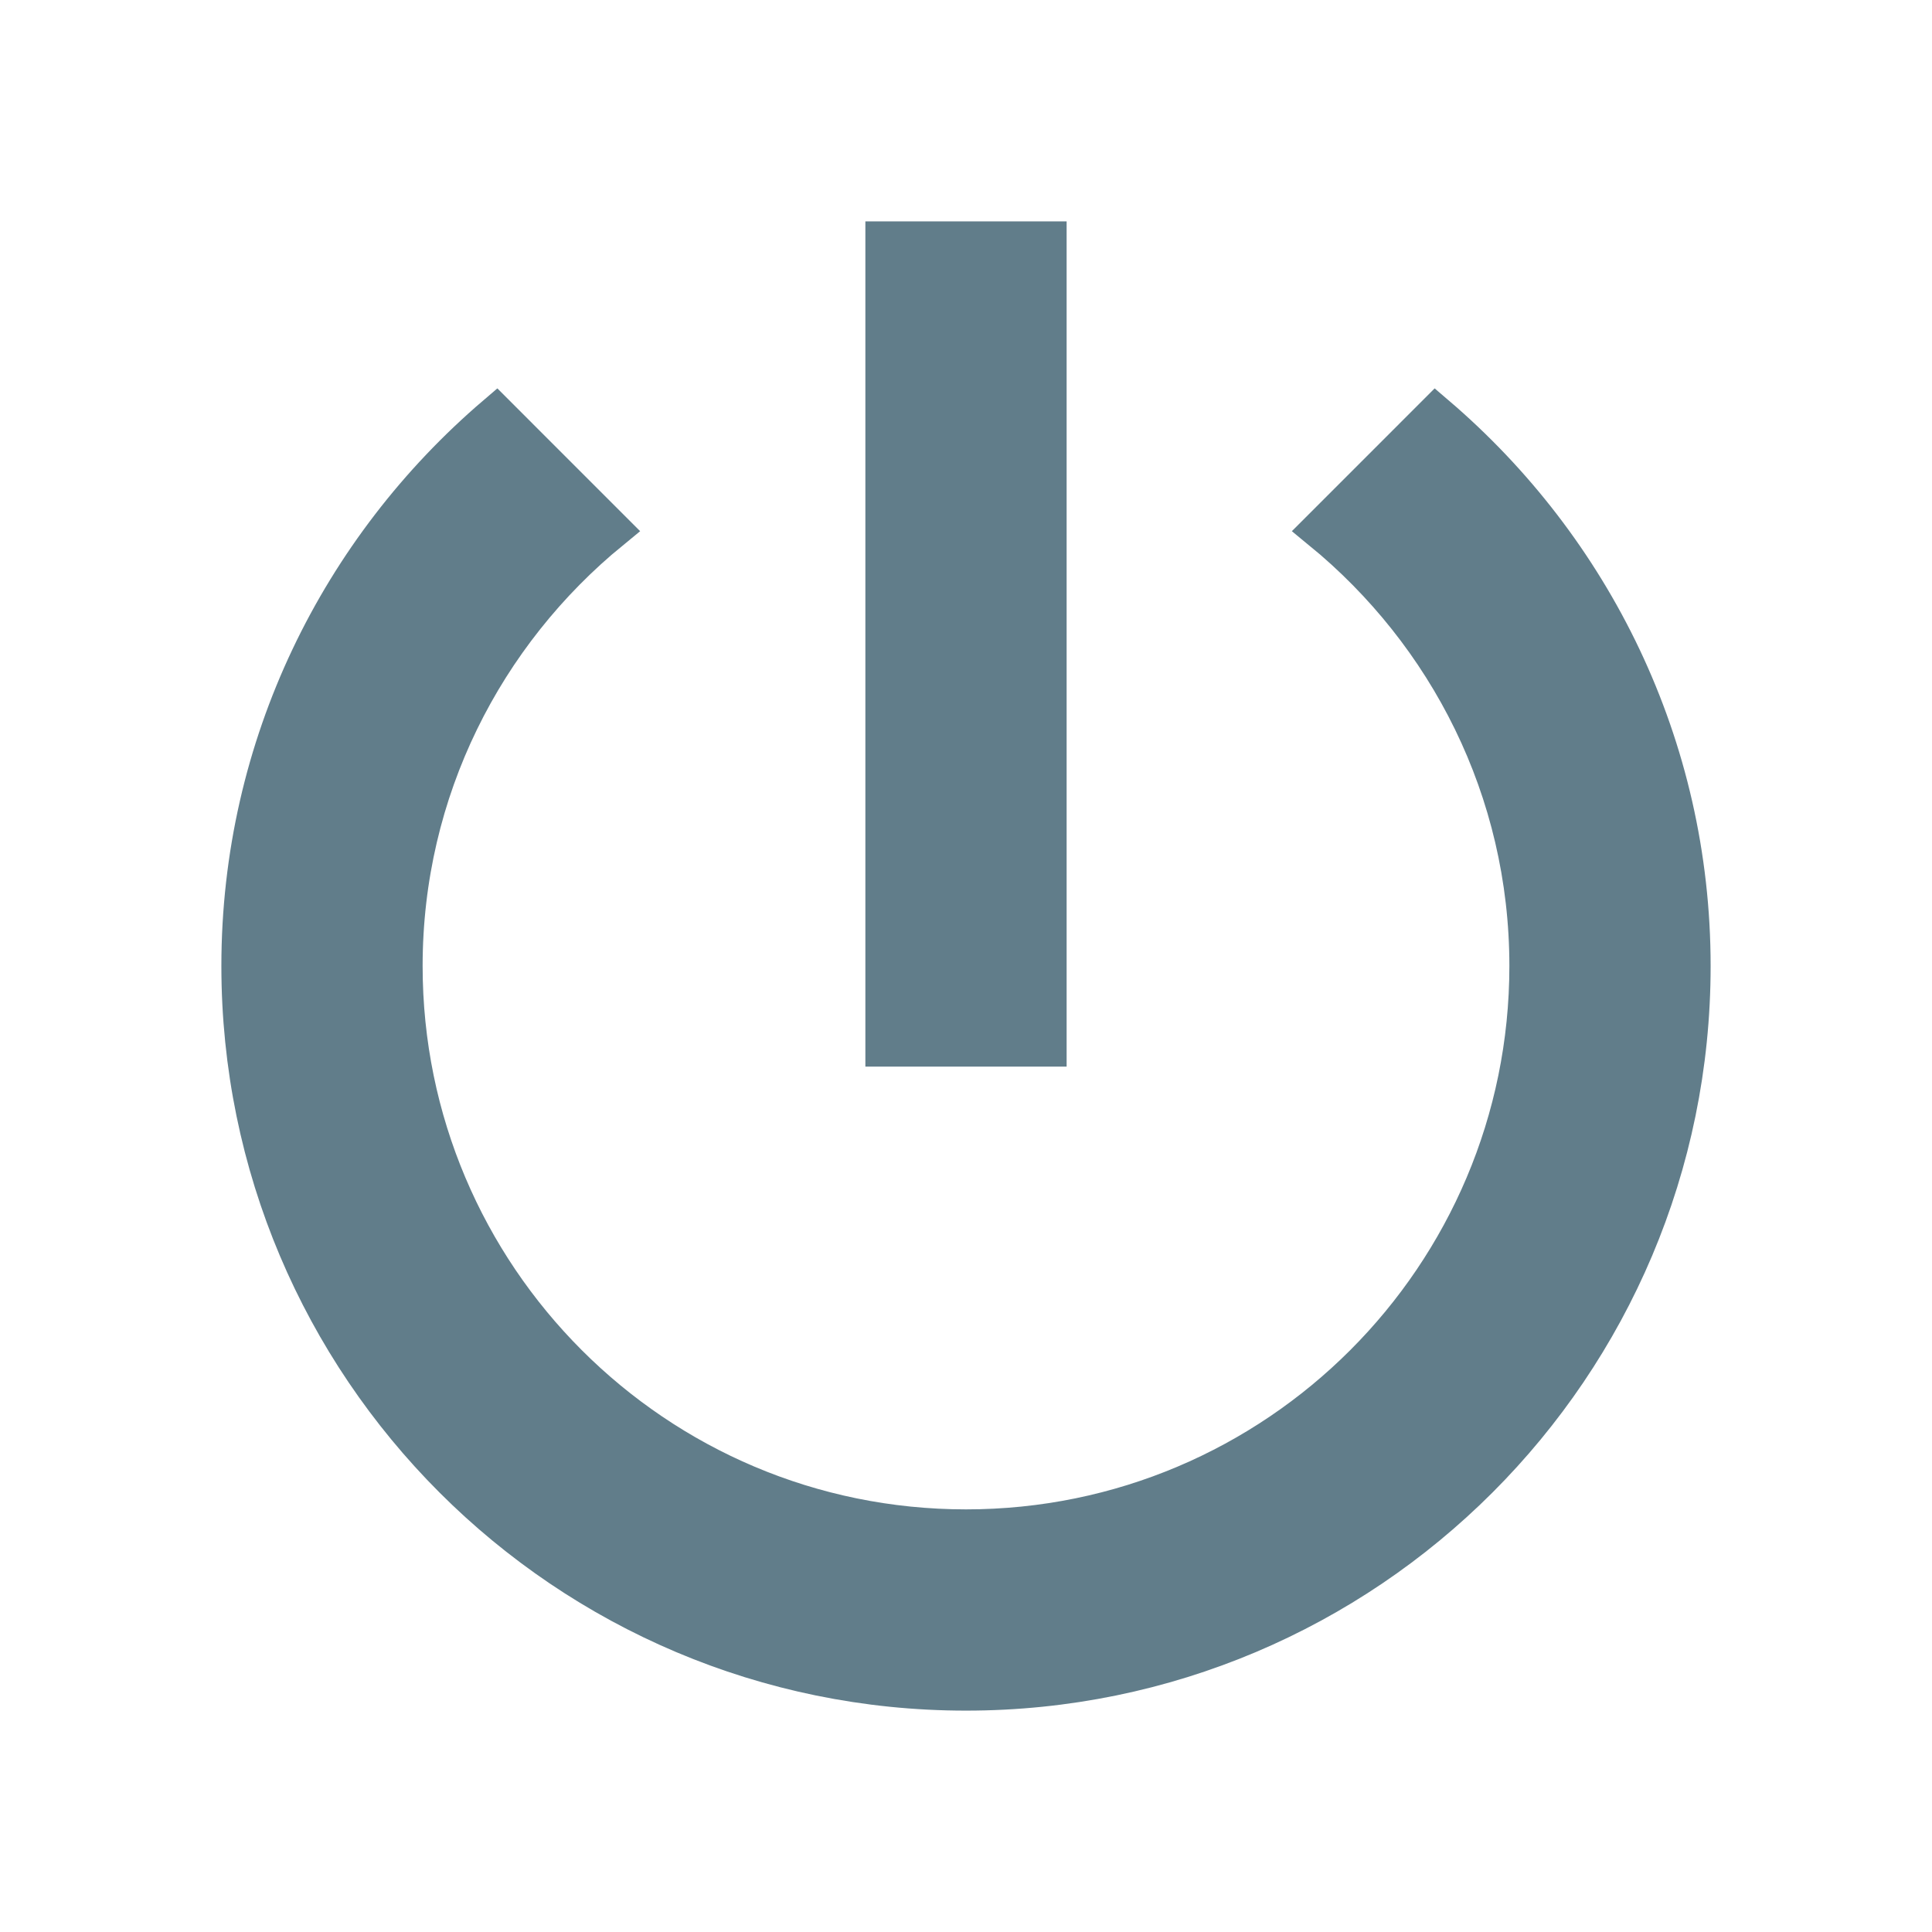
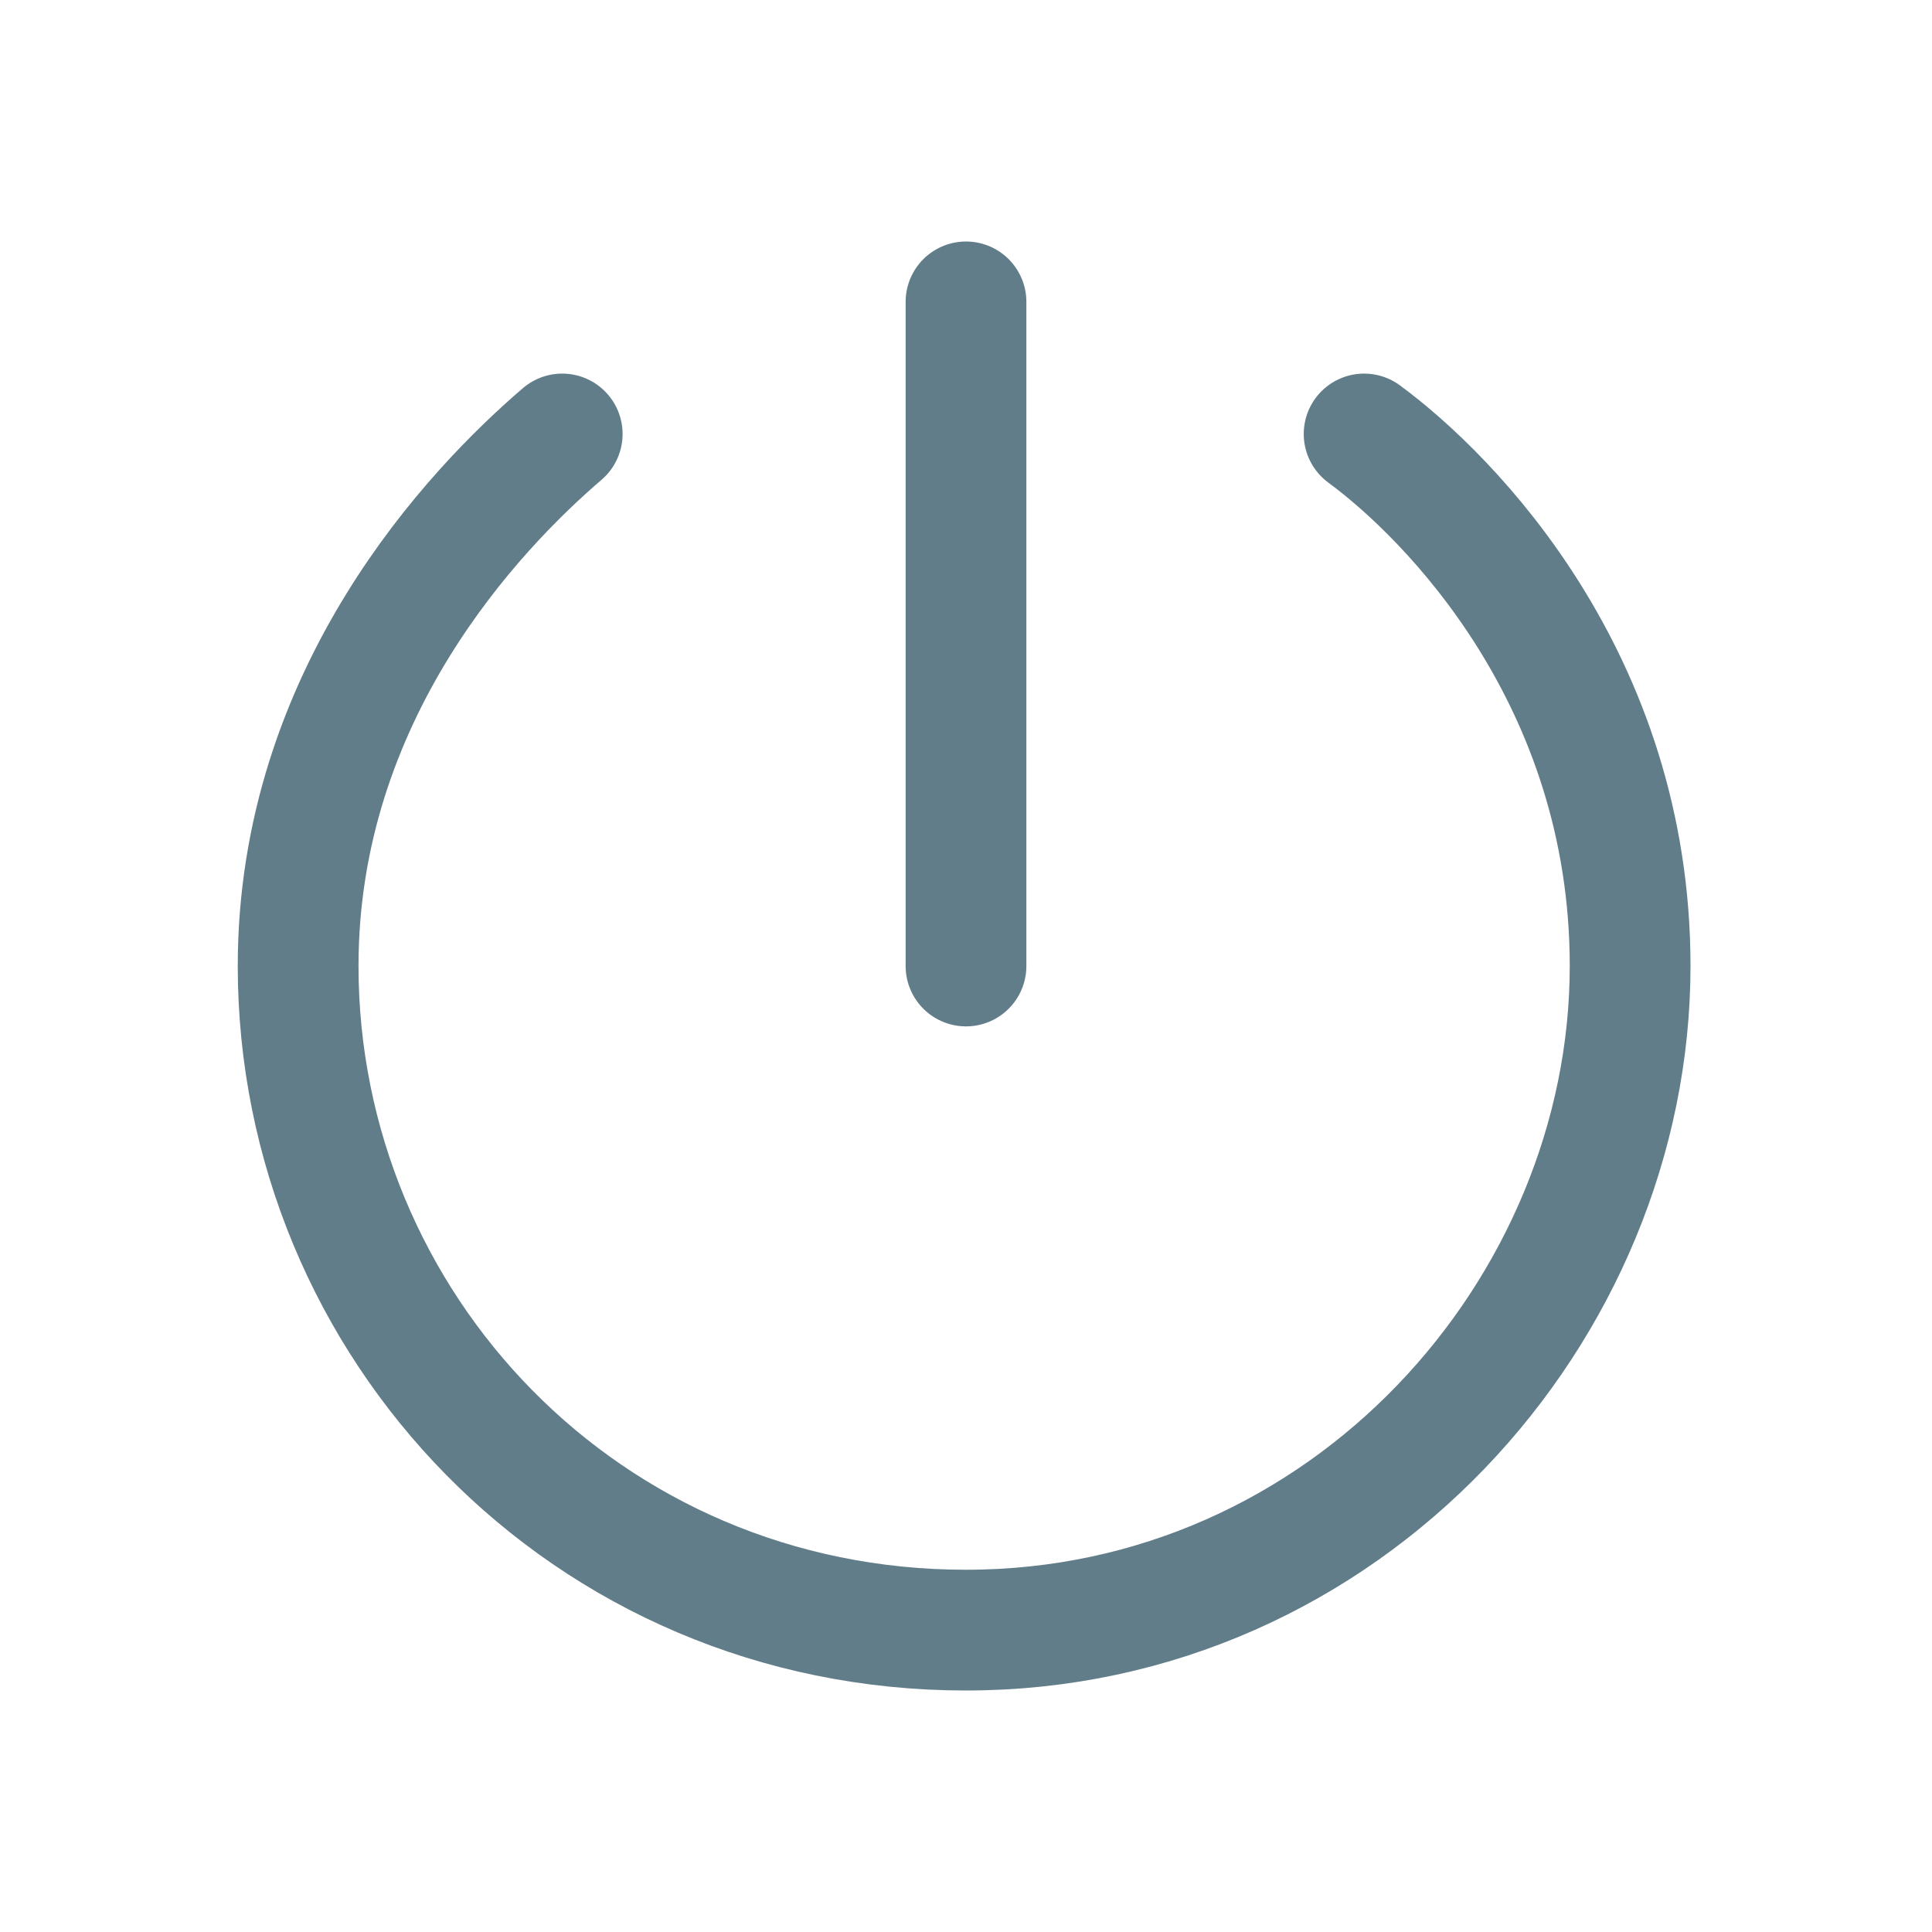
- <svg xmlns="http://www.w3.org/2000/svg" width="48" height="48" viewBox="0 0 48 48">
-   <path fill="none" d="M0 0h48v48H0z" />
-   <path d="M26 6h-4v20h4V6zm9.67 4.33l-2.83 2.83C35.98 15.73 38 19.62 38 24c0 7.73-6.27 14-14 14s-14-6.27-14-14c0-4.38 2.02-8.27 5.16-10.84l-2.83-2.83C8.47 13.63 6 18.52 6 24c0 9.94 8.06 18 18 18s18-8.06 18-18c0-5.48-2.47-10.37-6.33-13.67z" fill="#617d8a" stroke="#617d8a" />
+ <svg xmlns="http://www.w3.org/2000/svg" width="16" height="16" viewBox="0 0 16 16" fill="none">
+   <path d="M8 2.5V8" stroke="#617D8A" stroke-linecap="round" />
+   <path d="M11.297 3.594C12.005 4.115 13.5 5.625 13.5 8C13.5 10.844 11.156 13.5 8 13.5C4.844 13.5 2.469 10.969 2.469 8C2.469 5.75 3.927 4.219 4.656 3.594" stroke="#617D8A" stroke-linecap="round" />
</svg>
